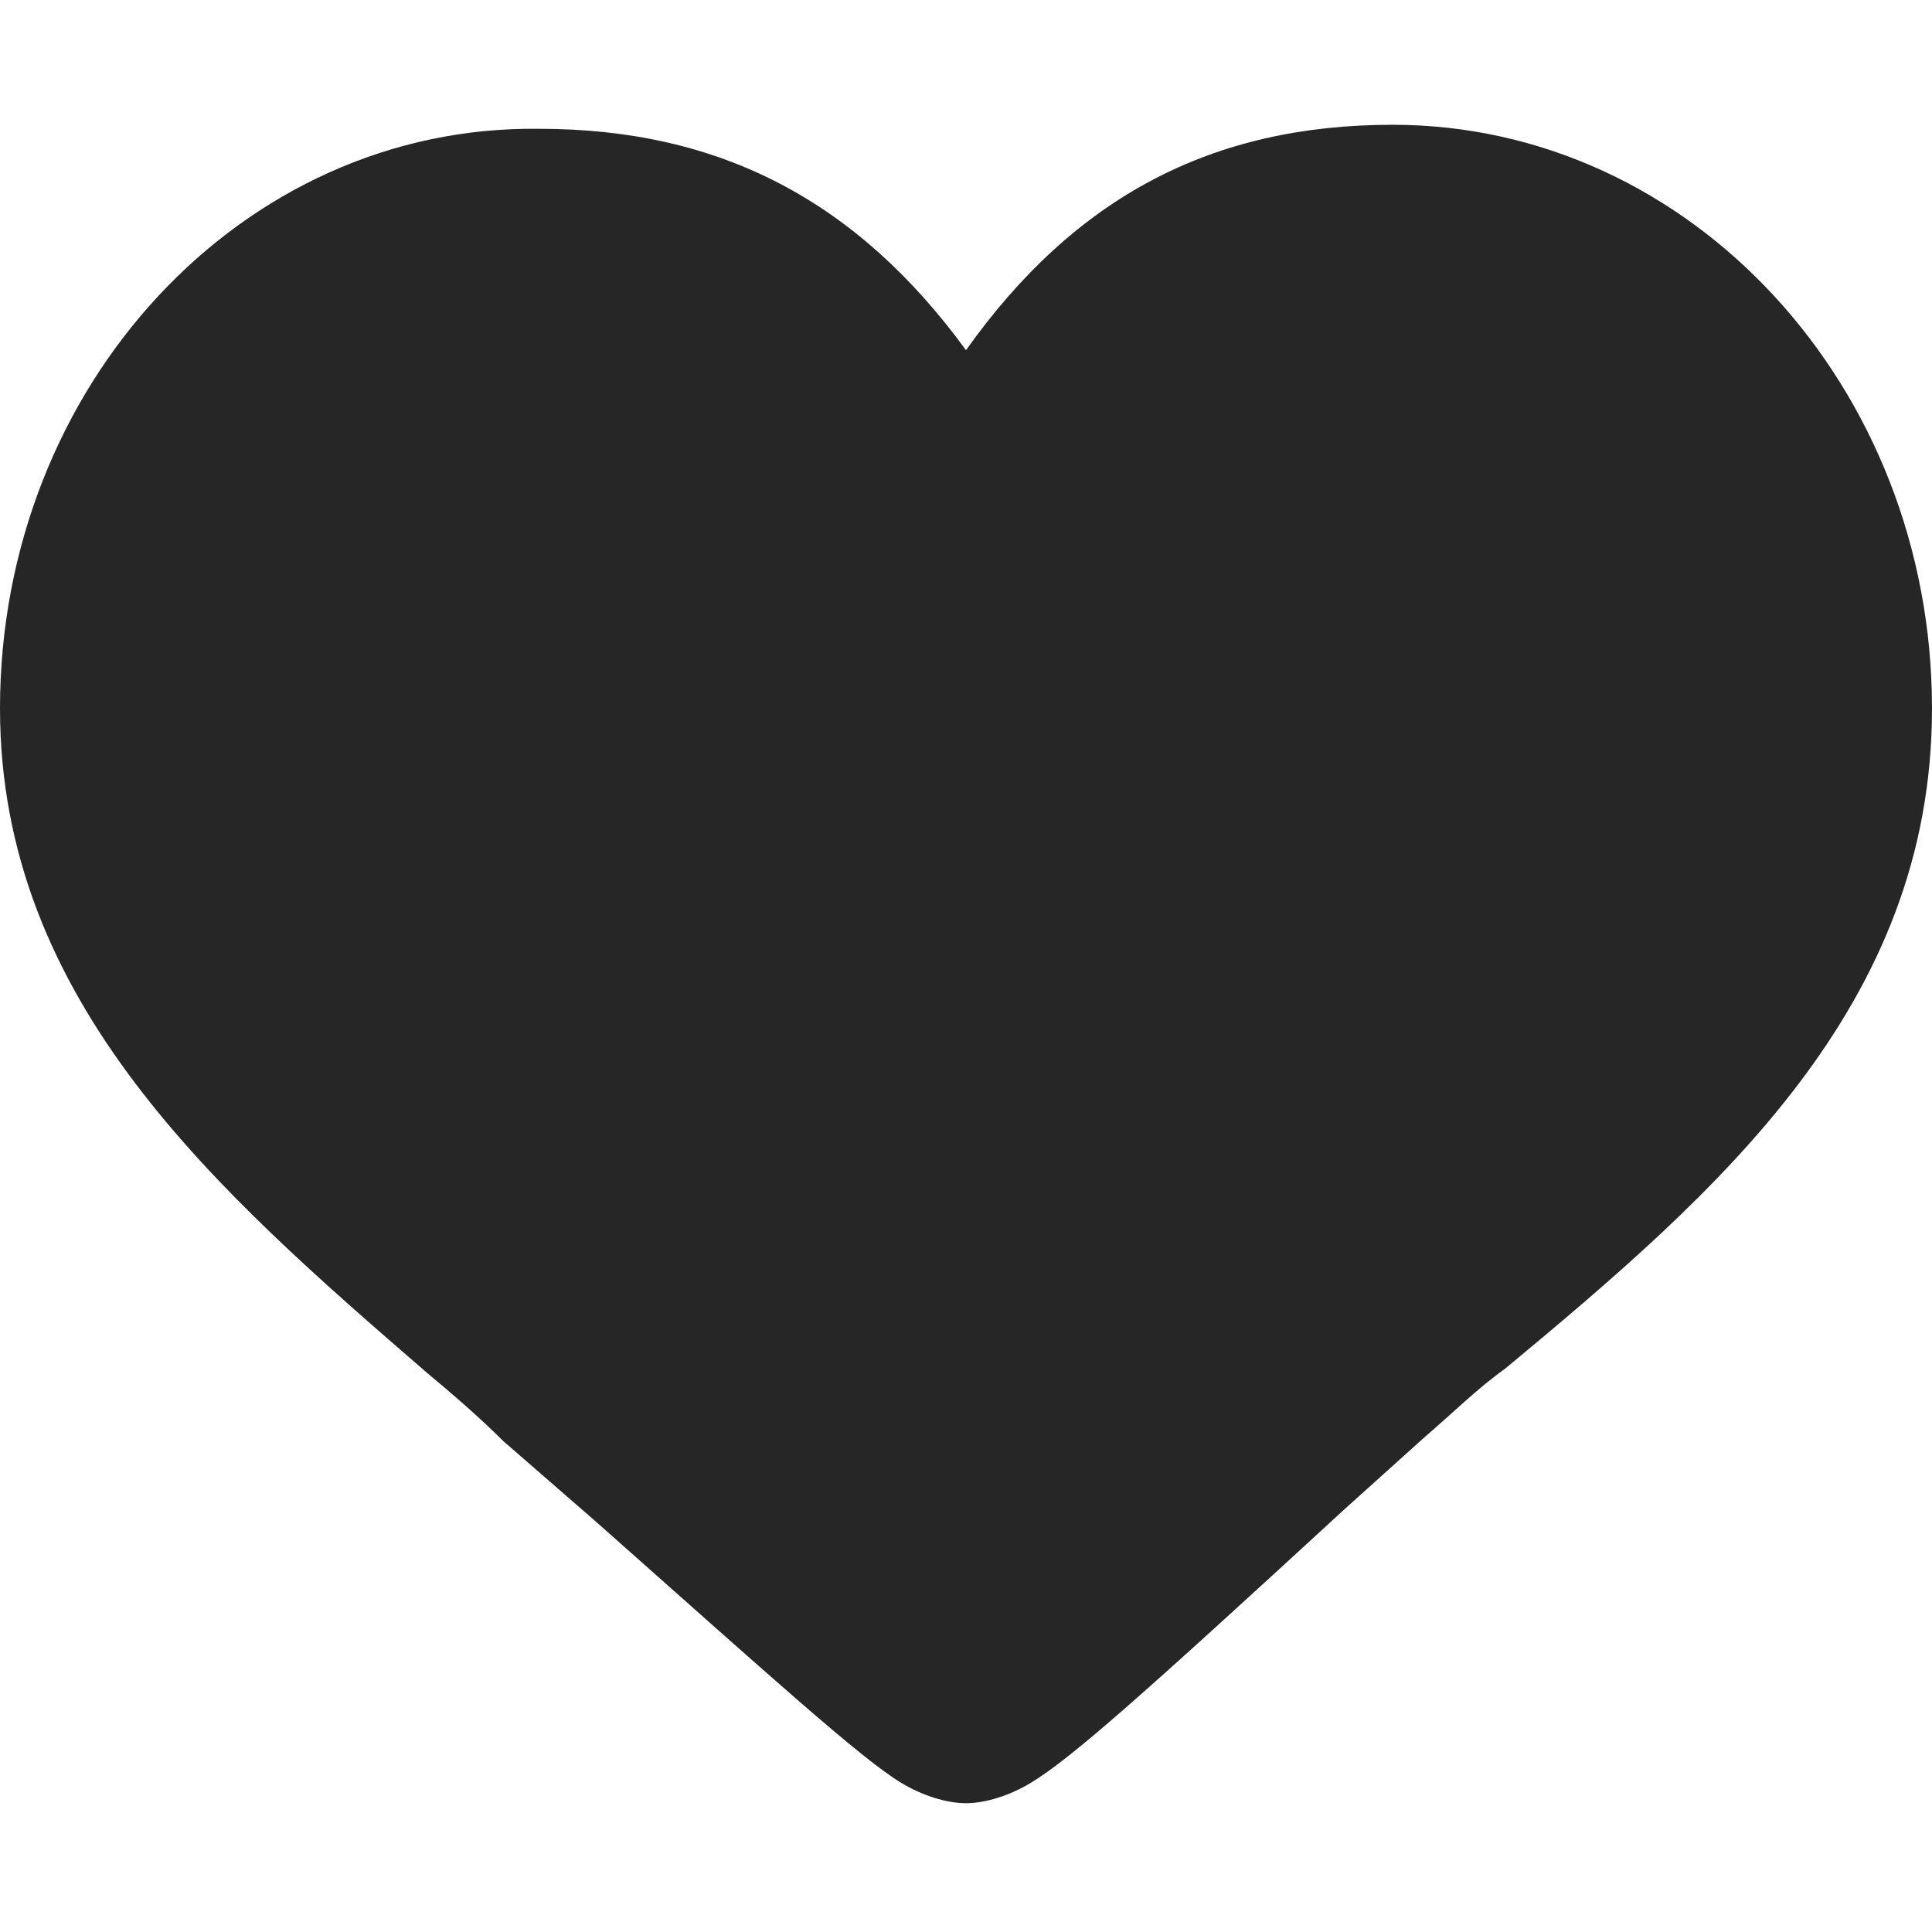
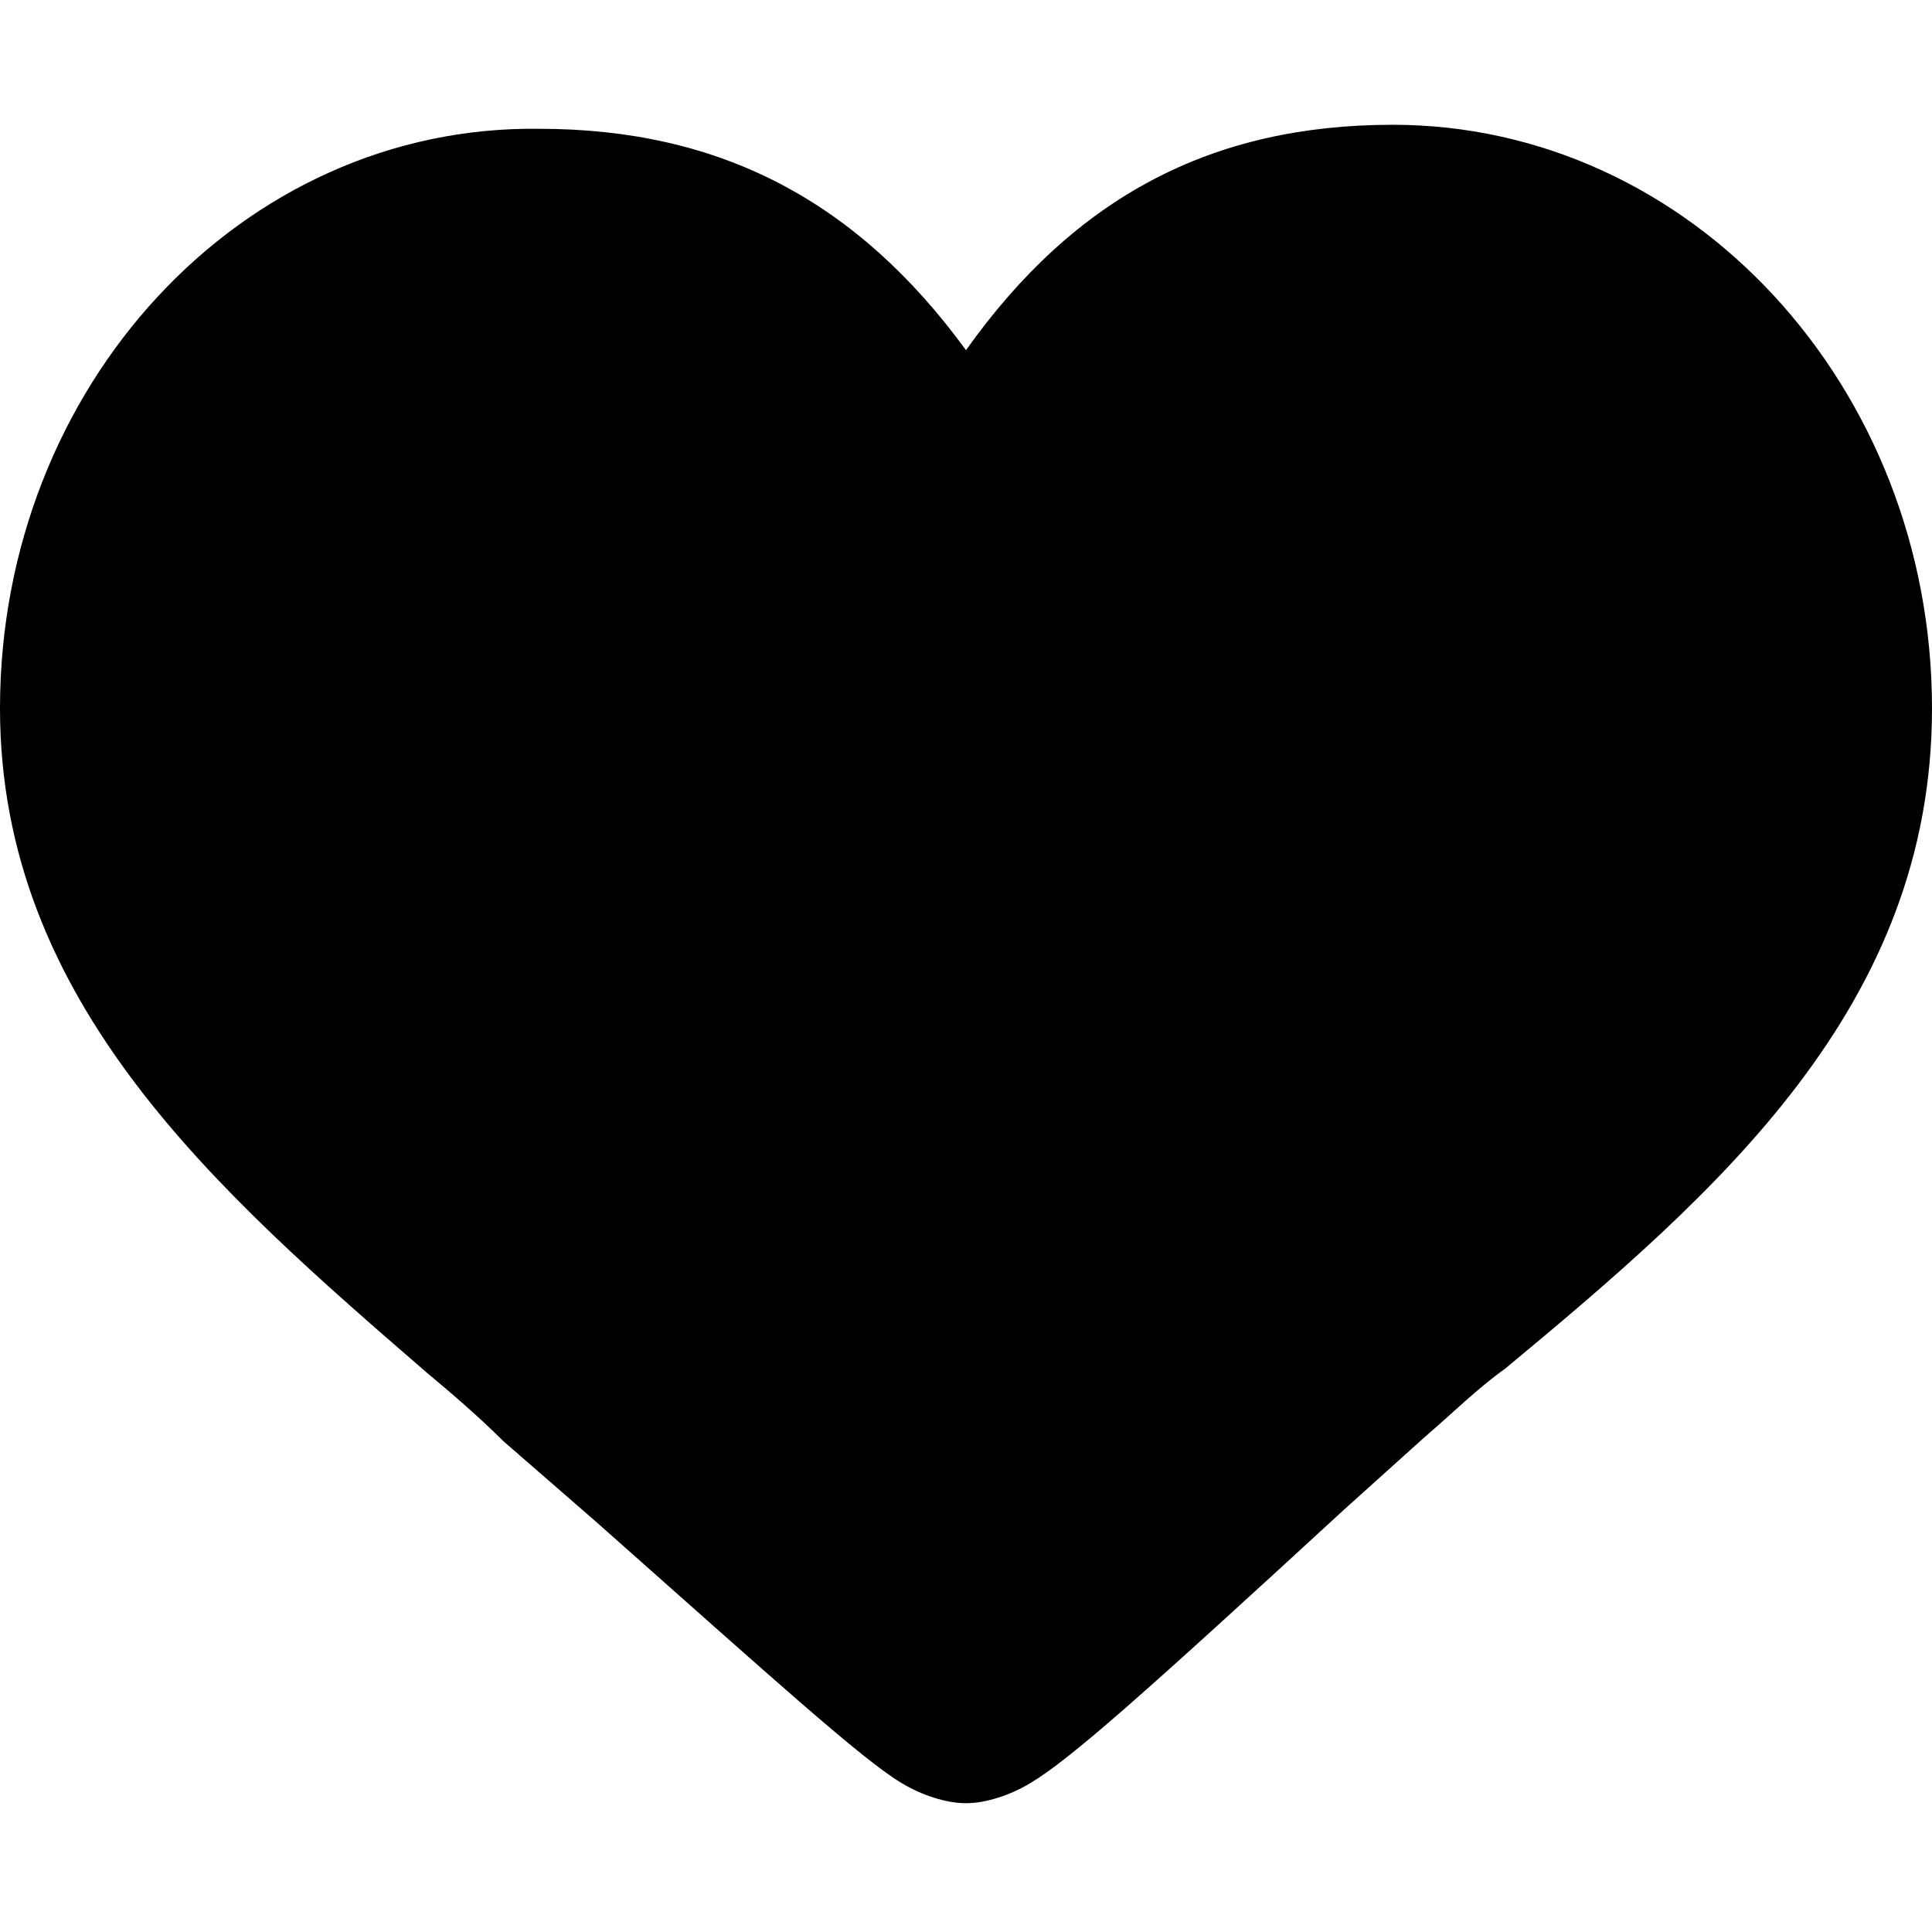
- <svg xmlns="http://www.w3.org/2000/svg" aria-label="Notifications" class="_ab6-" color="rgb(38, 38, 38)" fill="rgb(38, 38, 38)" height="24" role="img" viewBox="0 0 48 48" width="24">
+ <svg xmlns="http://www.w3.org/2000/svg" aria-label="Notifications" class="_ab6-" color="rgb(0, 0, 0)" fill="rgb(0, 0, 0)" height="24" role="img" viewBox="0 0 48 48" width="24">
  <path d="M34.6 3.1c-4.5 0-7.9 1.8-10.6 5.6-2.7-3.7-6.1-5.5-10.6-5.5C6 3.1 0 9.6 0 17.6c0 7.3 5.4 12 10.6 16.5.6.5 1.3 1.1 1.9 1.7l2.3 2c4.4 3.9 6.6 5.9 7.6 6.5.5.3 1.1.5 1.6.5s1.1-.2 1.6-.5c1-.6 2.8-2.2 7.8-6.8l2-1.8c.7-.6 1.3-1.2 2-1.7C42.7 29.6 48 25 48 17.6c0-8-6-14.5-13.4-14.5z" />
</svg>
